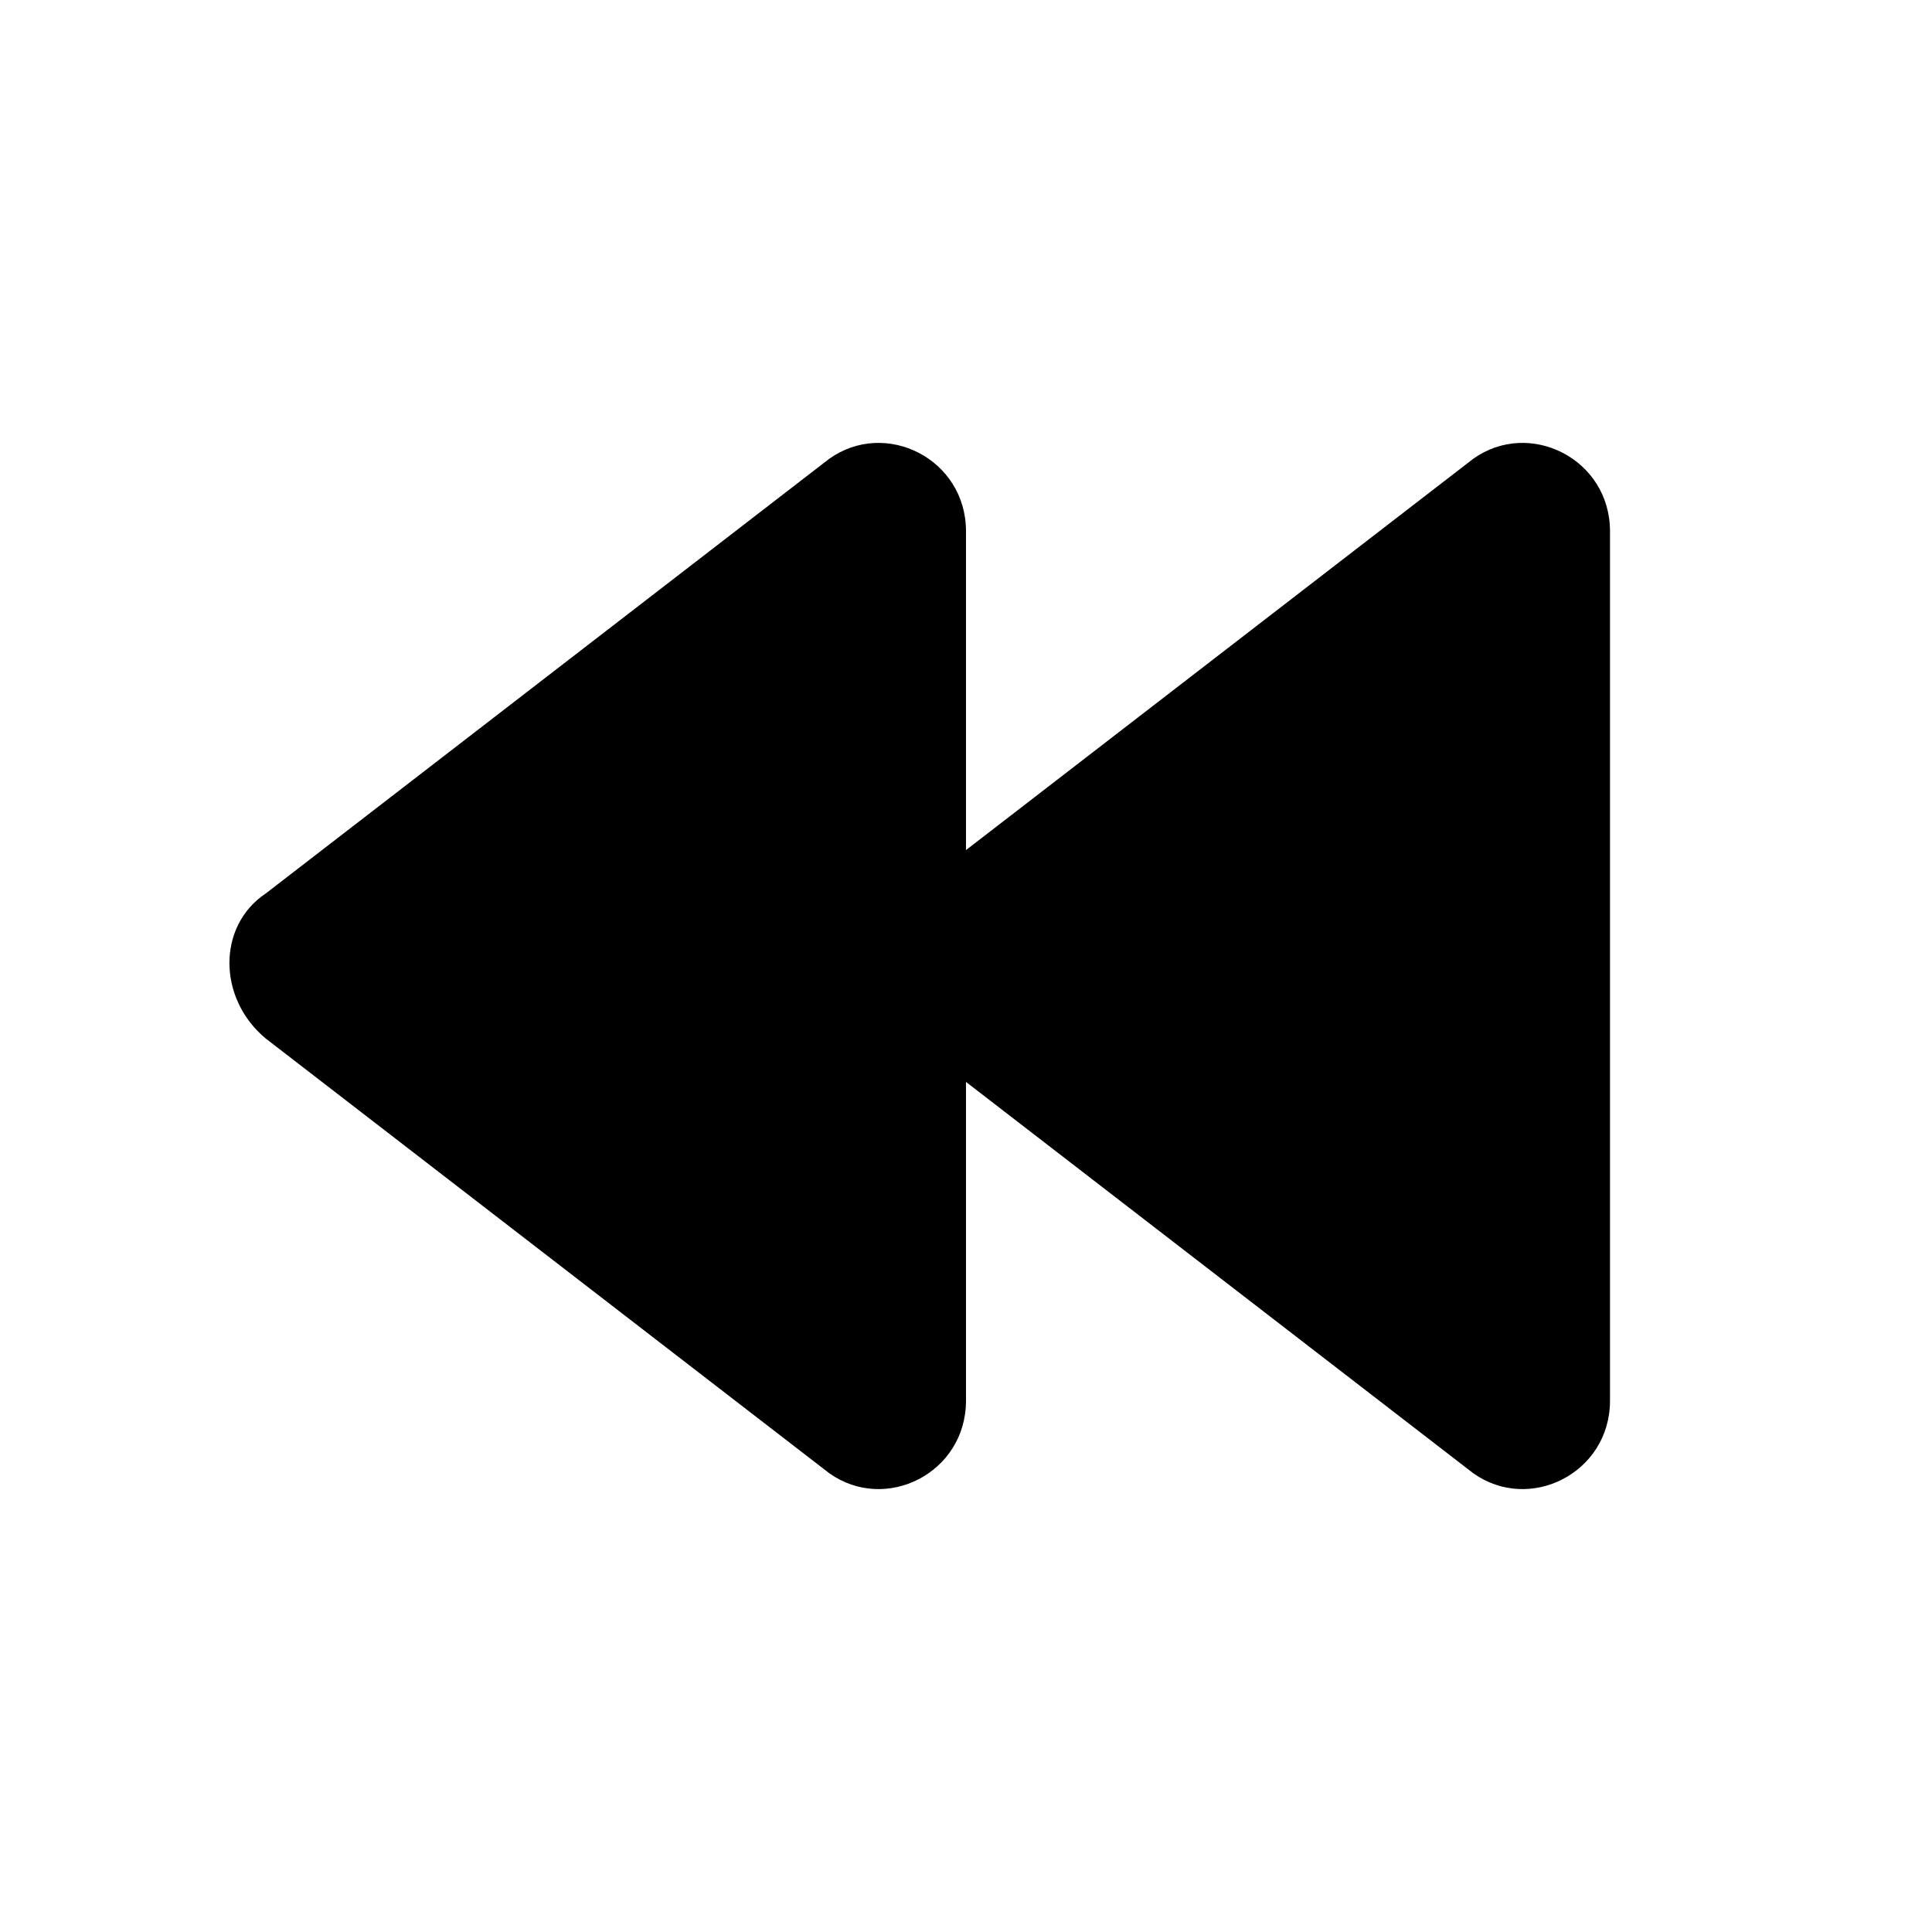
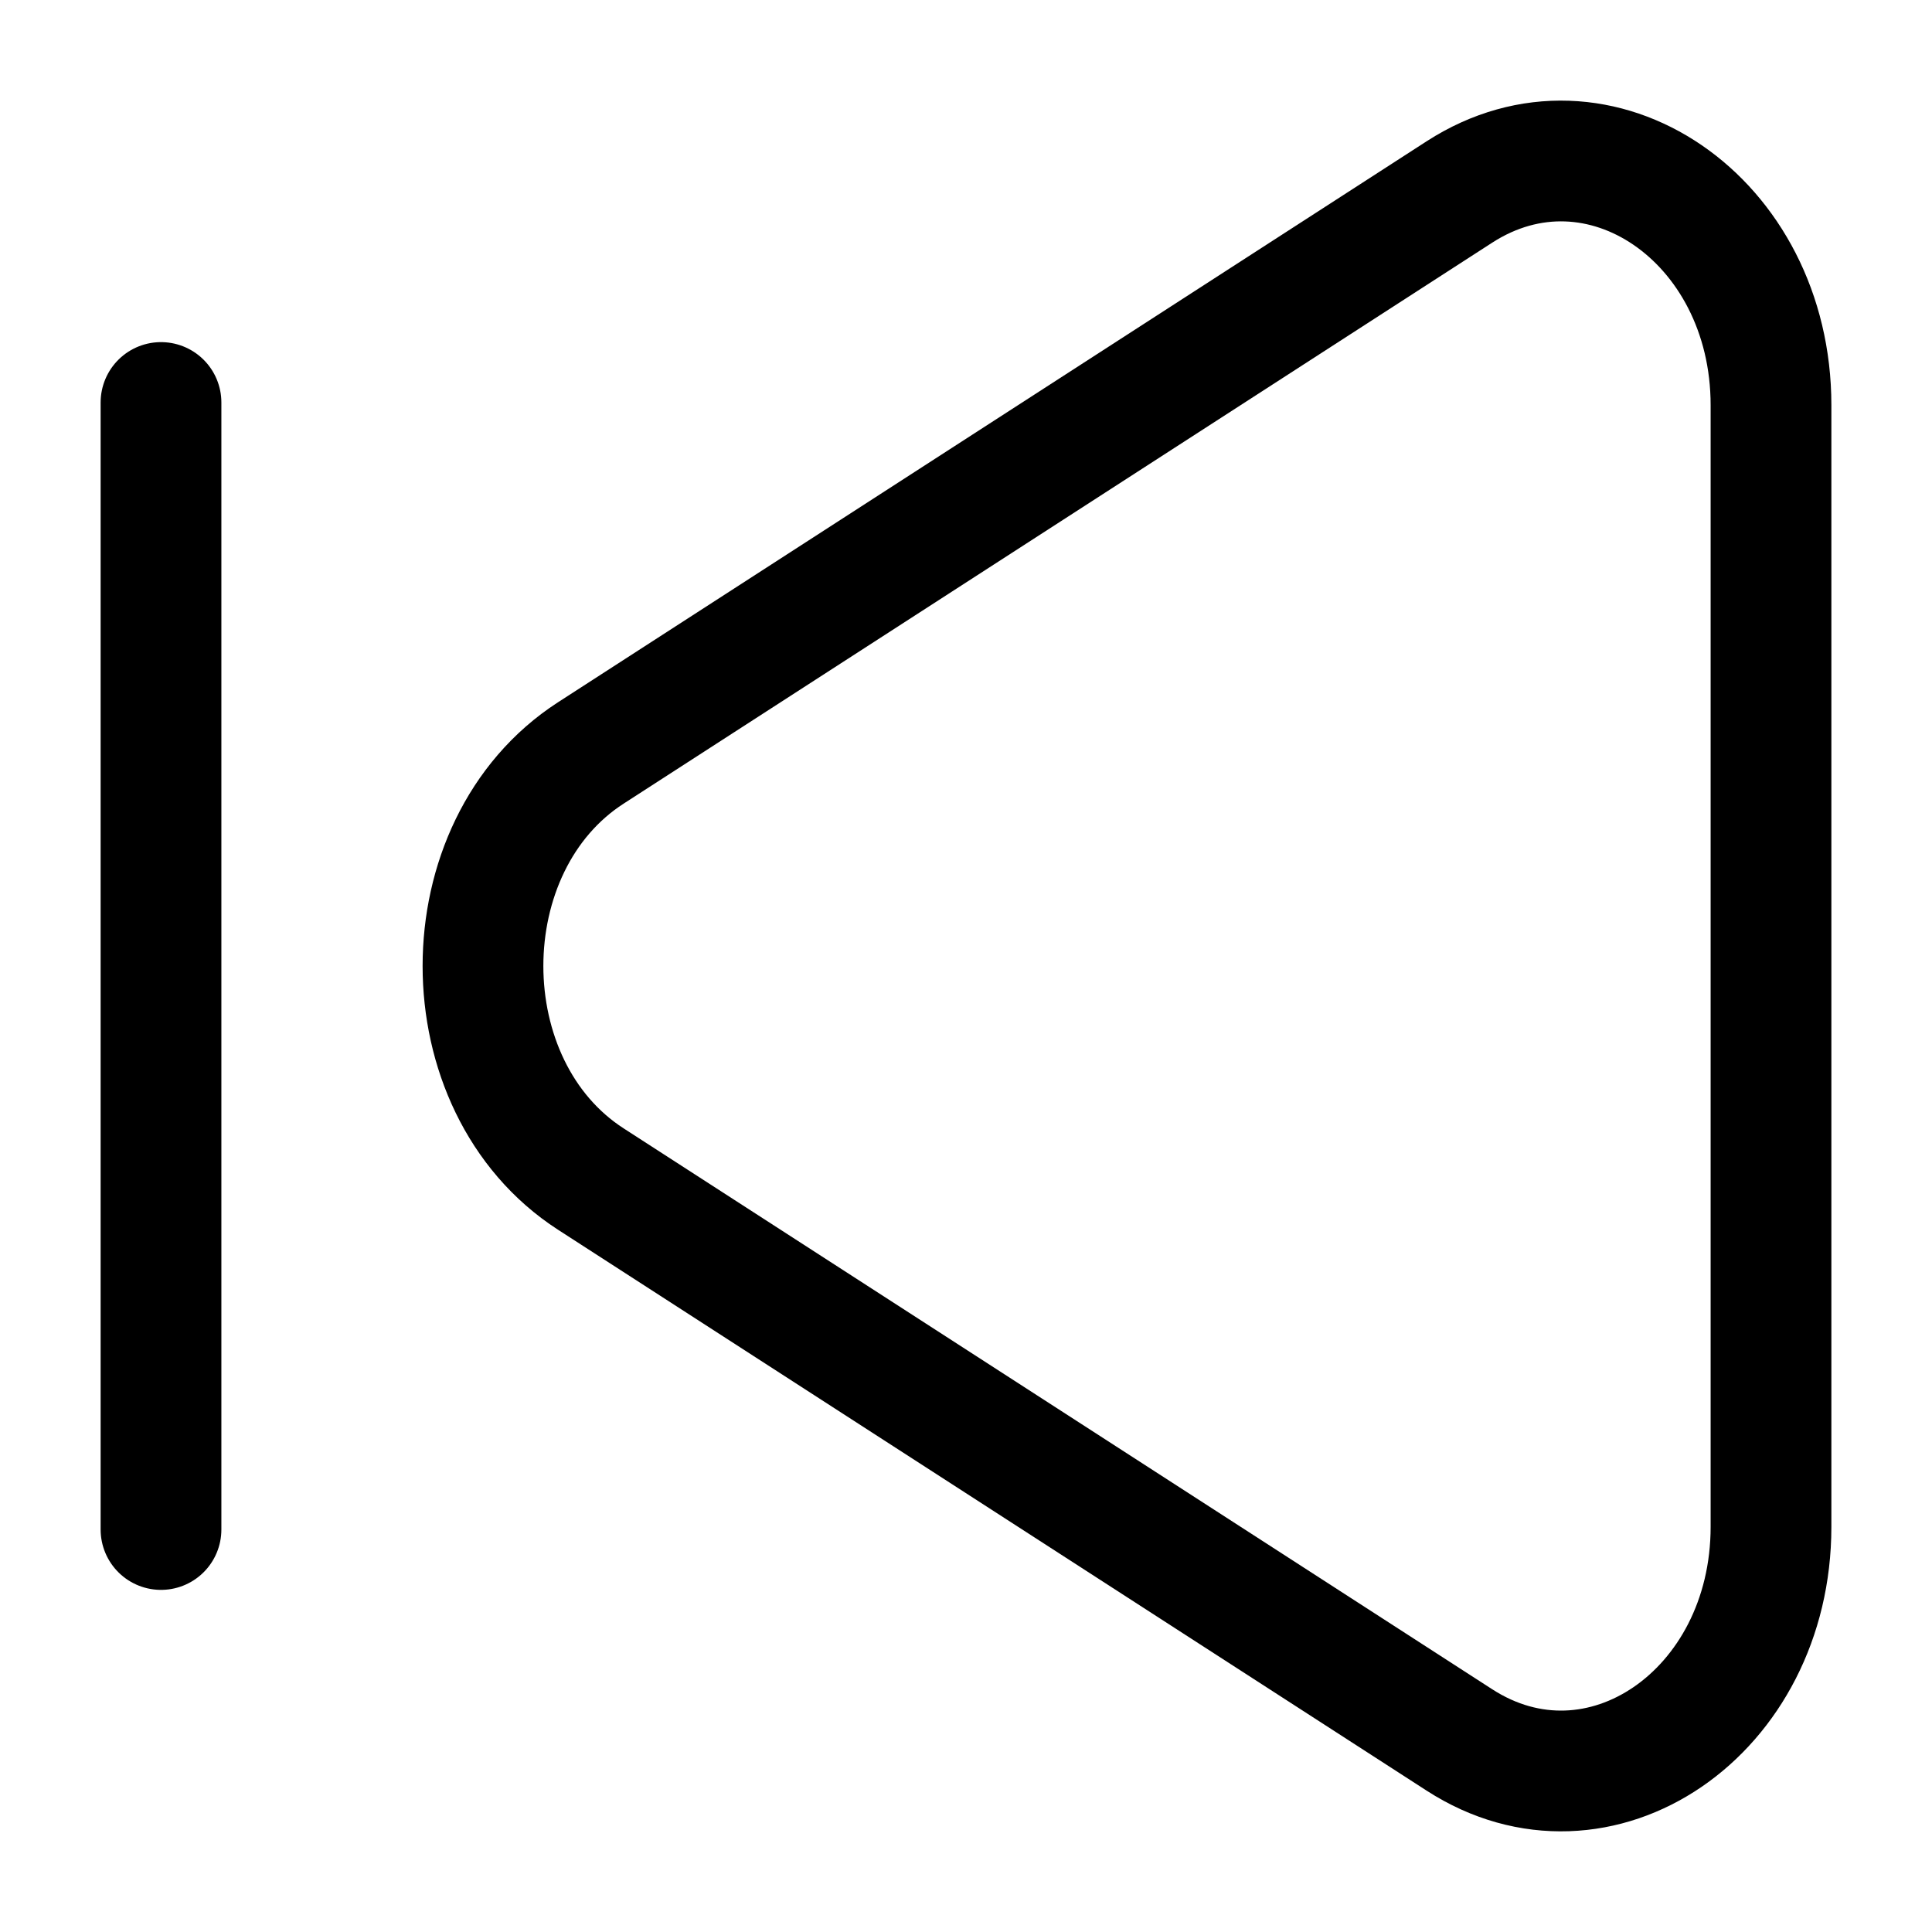
- <svg xmlns="http://www.w3.org/2000/svg" viewBox="0 0 24 24">
-   <path d="M20 6.6c0-.9-1-1.4-1.7-.9l-7 5.4c-.6.4-.6 1.3 0 1.8l7 5.4c.7.5 1.7 0 1.7-.9V6.6Z" fill="currentColor" />
-   <path d="M12 6.6c0-.9-1-1.4-1.7-.9l-7 5.4c-.6.4-.6 1.3 0 1.8l7 5.4c.7.5 1.7 0 1.7-.9V6.6Z" fill="currentColor" />
+ <svg xmlns="http://www.w3.org/2000/svg" width="1em" height="1em" viewBox="0 0 24 24">
+   <g fill="none" stroke="currentColor" stroke-linecap="round" stroke-width="1.5">
+     <path d="M7.34 9.353C5.553 10.507 5.553 13.493 7.34 14.647L18.129 21.614C19.866 22.736 22 21.276 22 18.967L22 5.033C22 2.724 19.866 1.264 18.129 2.385L7.34 9.353Z" />
+     <path d="M2 5V19" />
+   </g>
</svg>
